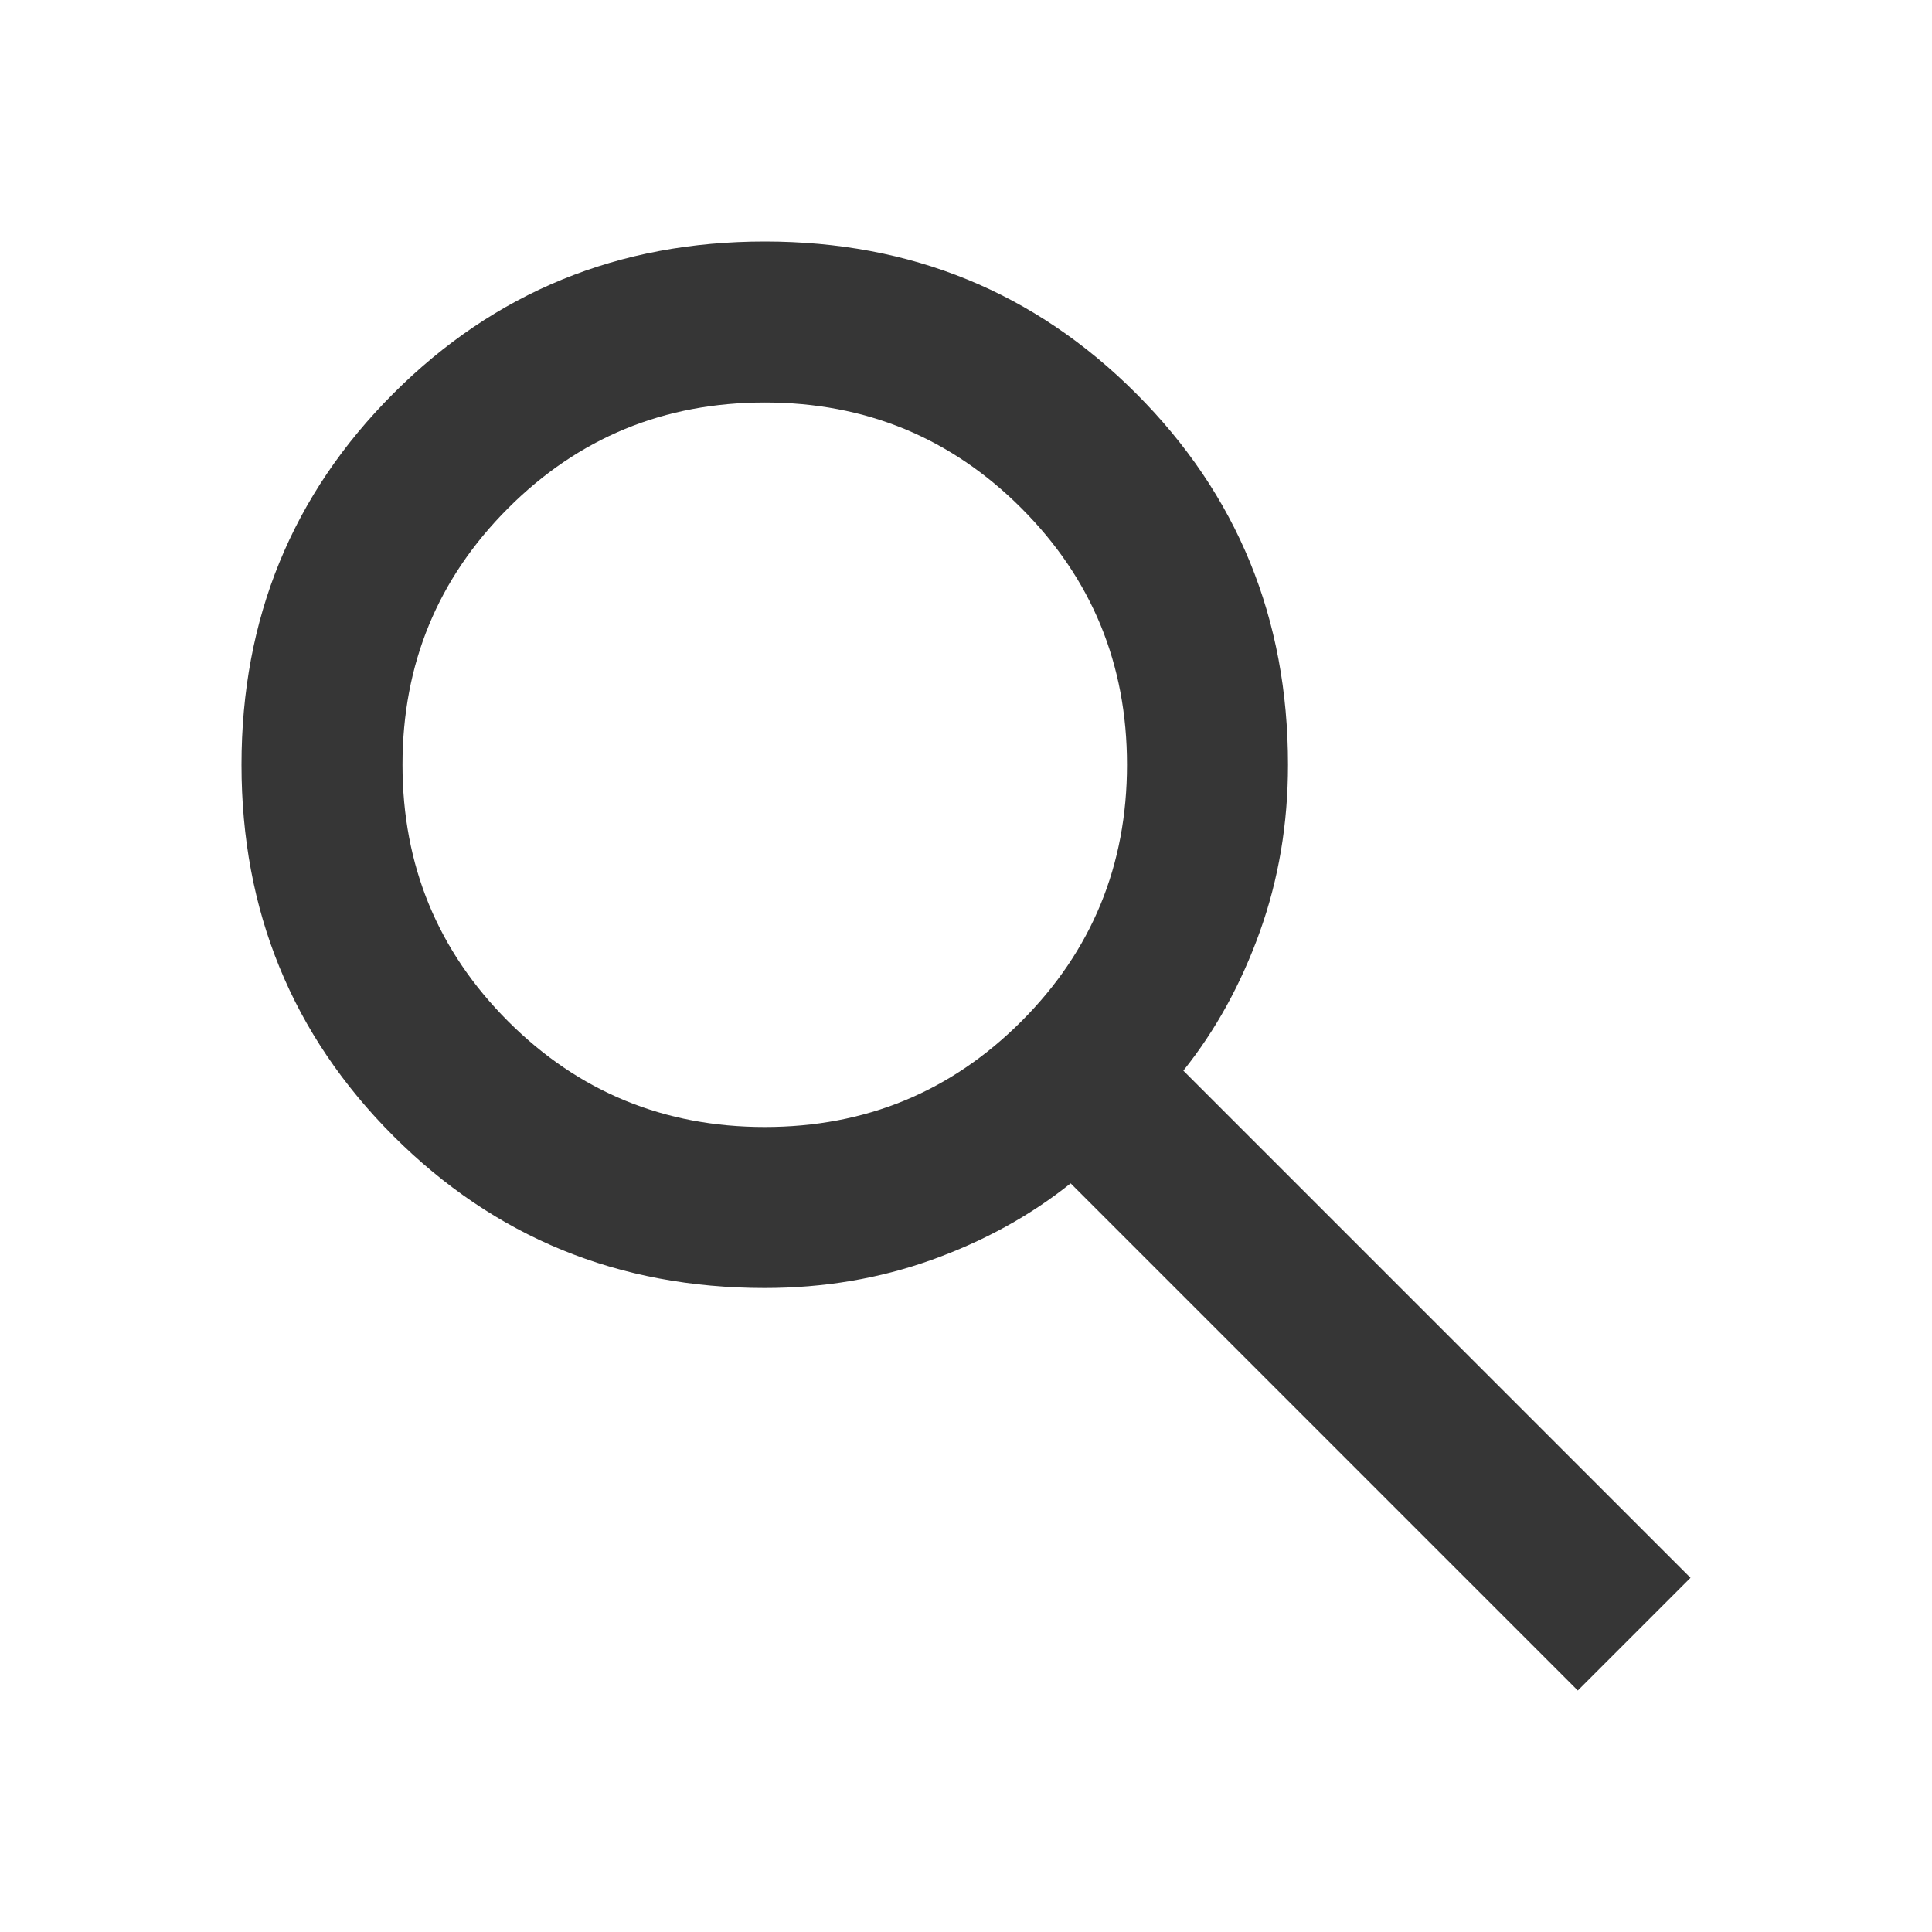
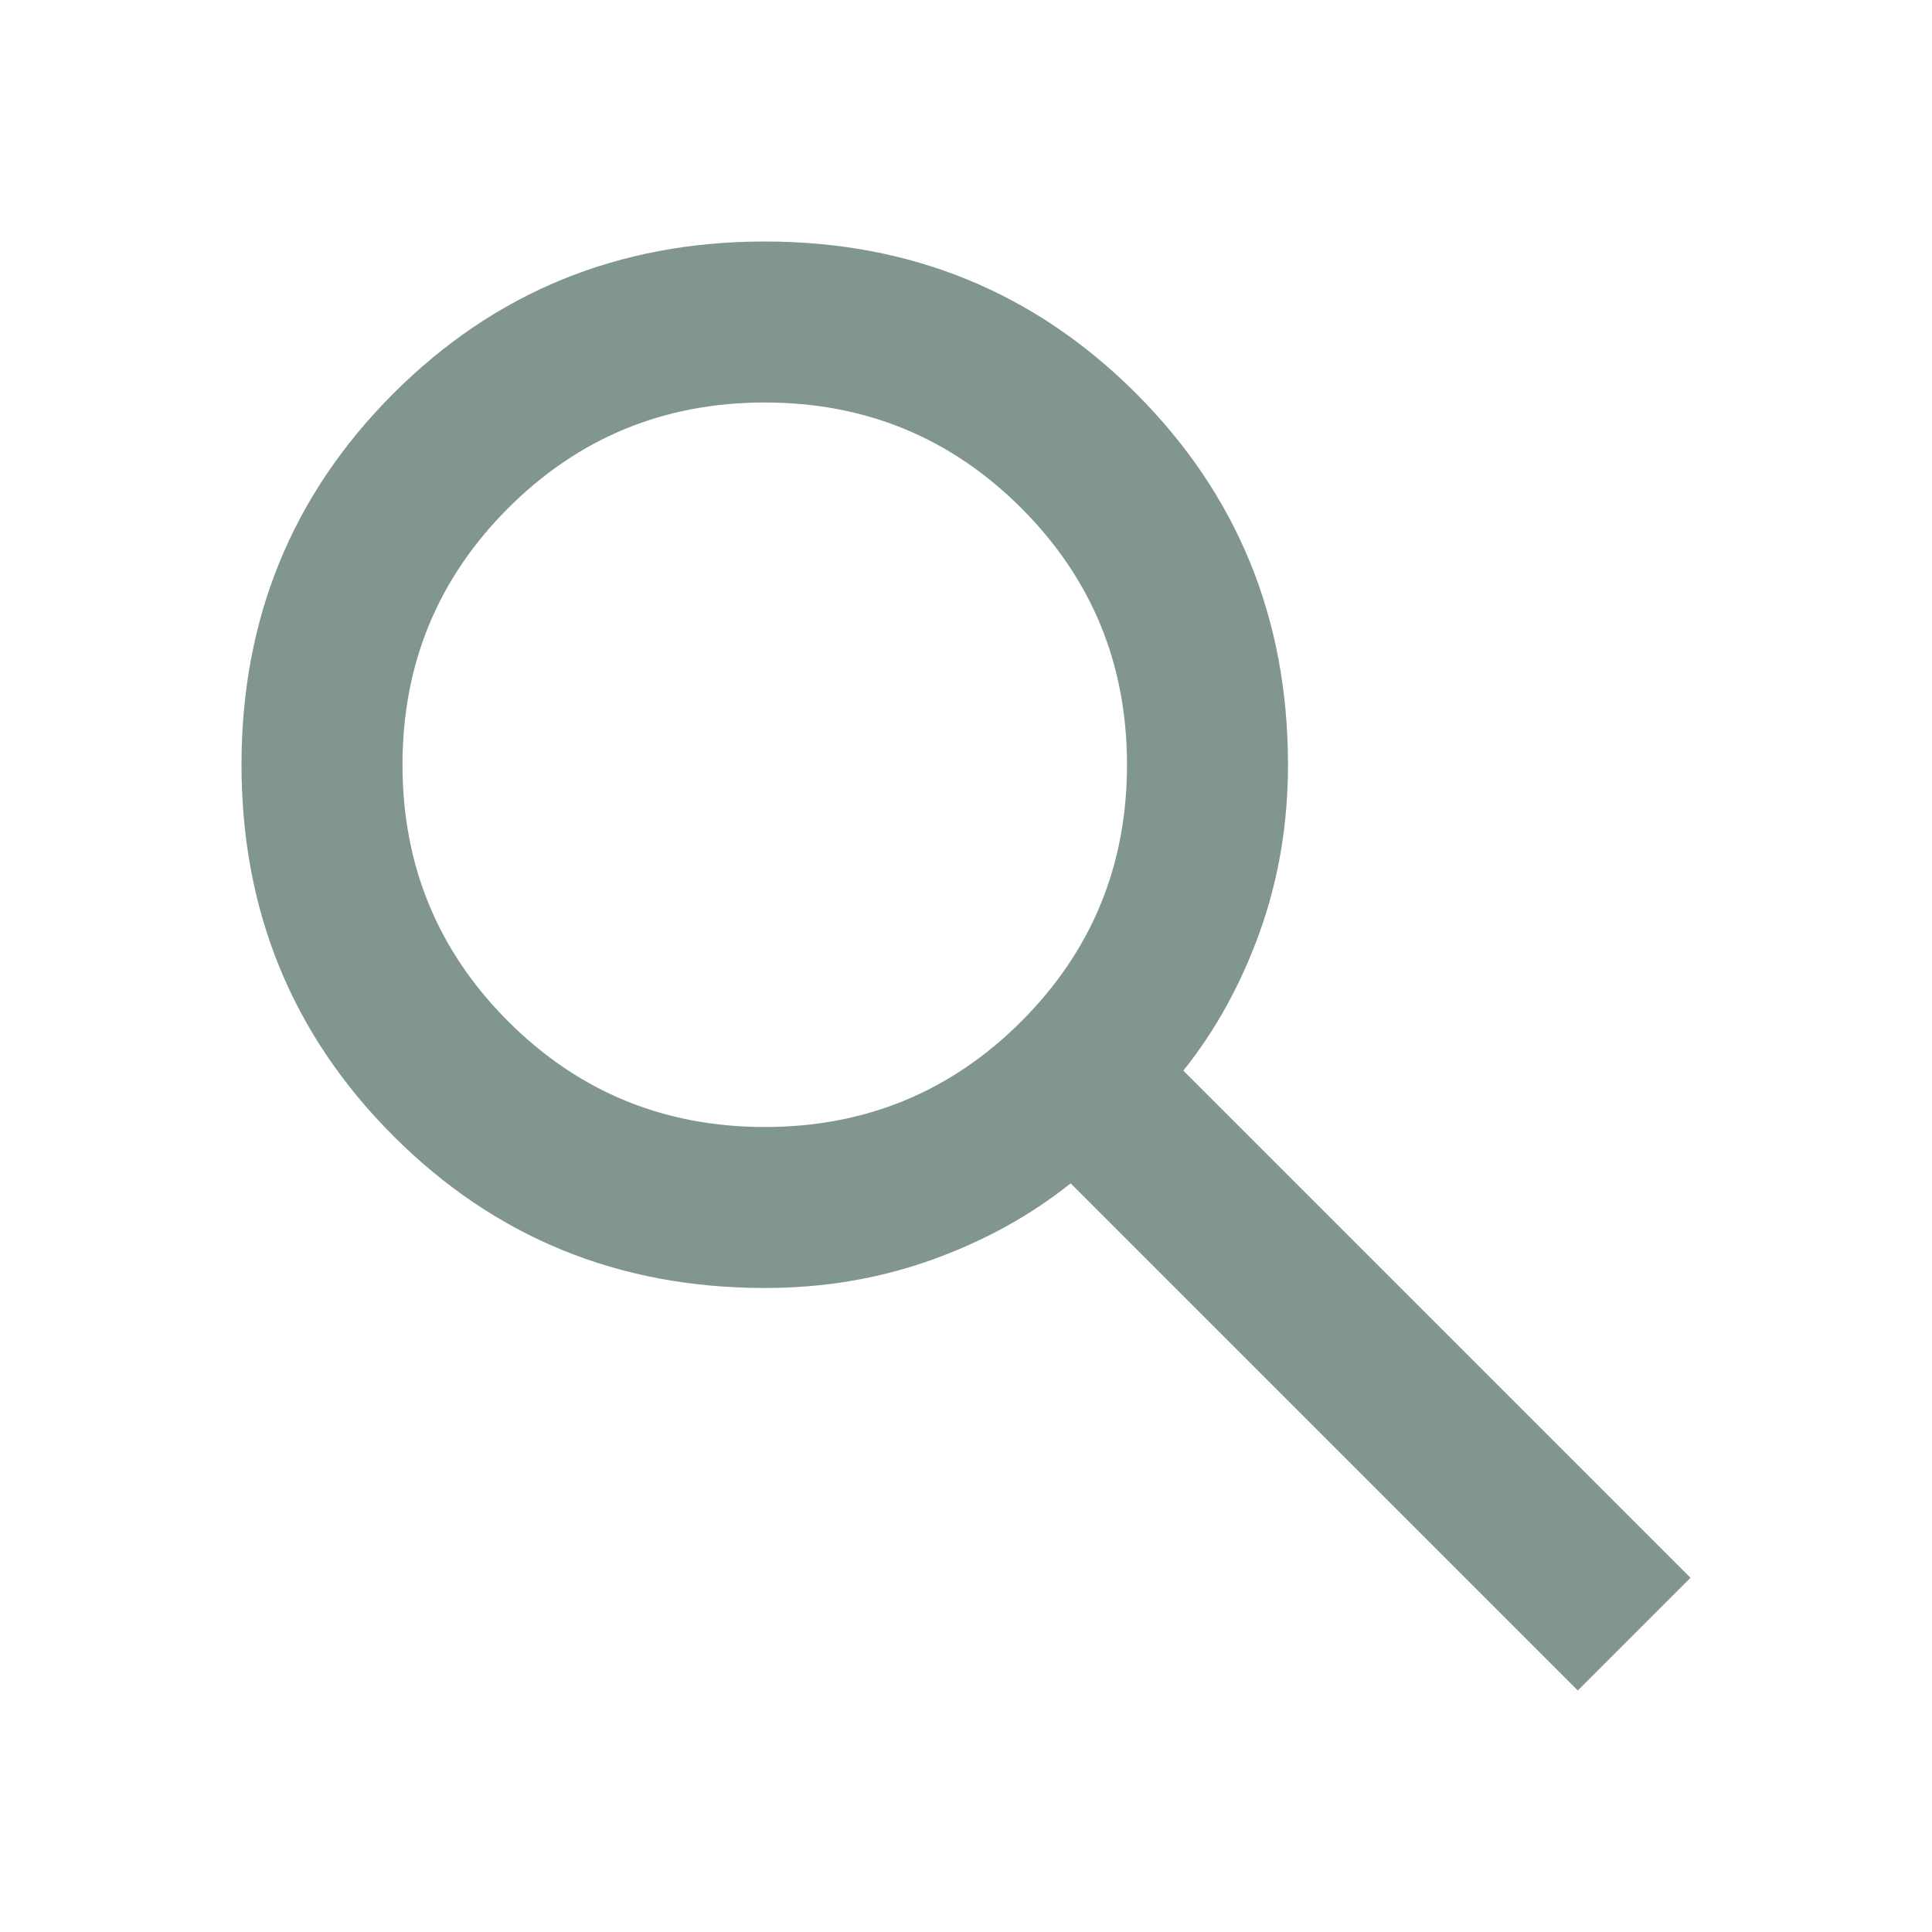
- <svg xmlns="http://www.w3.org/2000/svg" height="24px" viewBox="0 -960 960 960" width="24px" fill="#363636">
+ <svg xmlns="http://www.w3.org/2000/svg" height="24px" viewBox="0 -960 960 960" width="24px" fill="#07312181">
  <path d="M784-120 532-372q-30 24-69 38t-83 14q-109 0-184.5-75.5T120-580q0-109 75.5-184.5T380-840q109 0 184.5 75.5T640-580q0 44-14 83t-38 69l252 252-56 56ZM380-400q75 0 127.5-52.5T560-580q0-75-52.5-127.5T380-760q-75 0-127.5 52.5T200-580q0 75 52.5 127.5T380-400Z" />
</svg>
